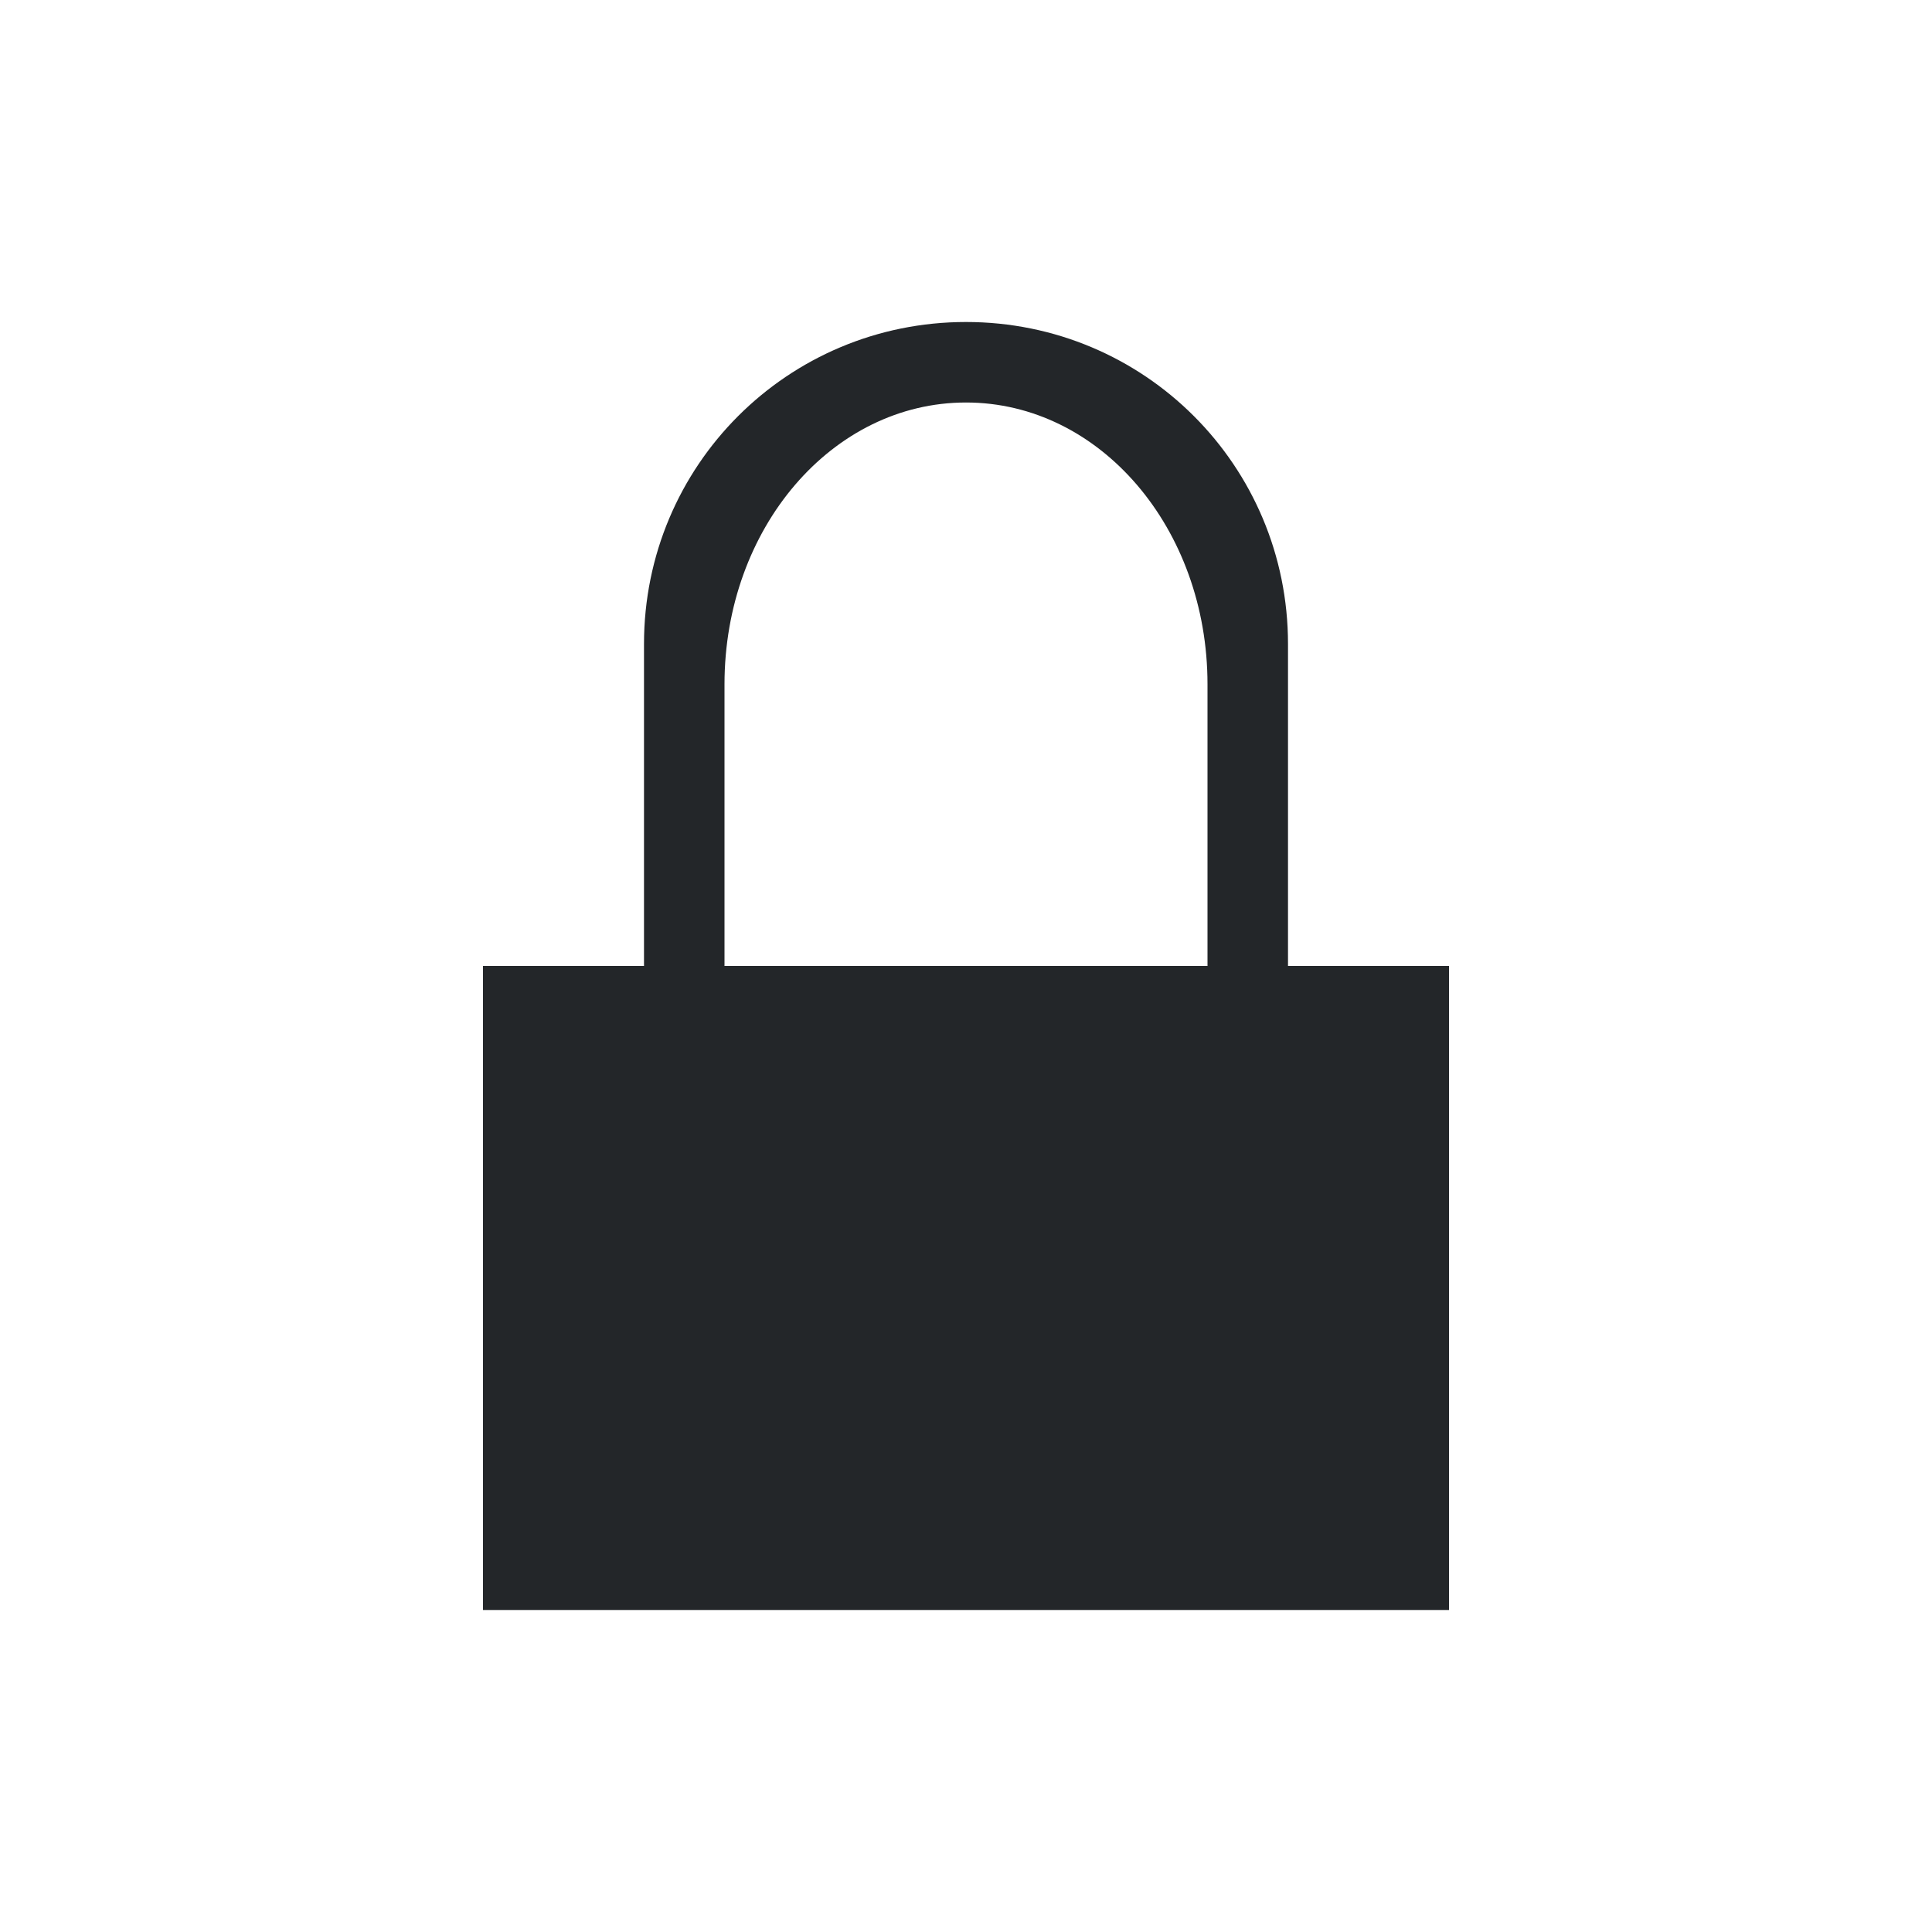
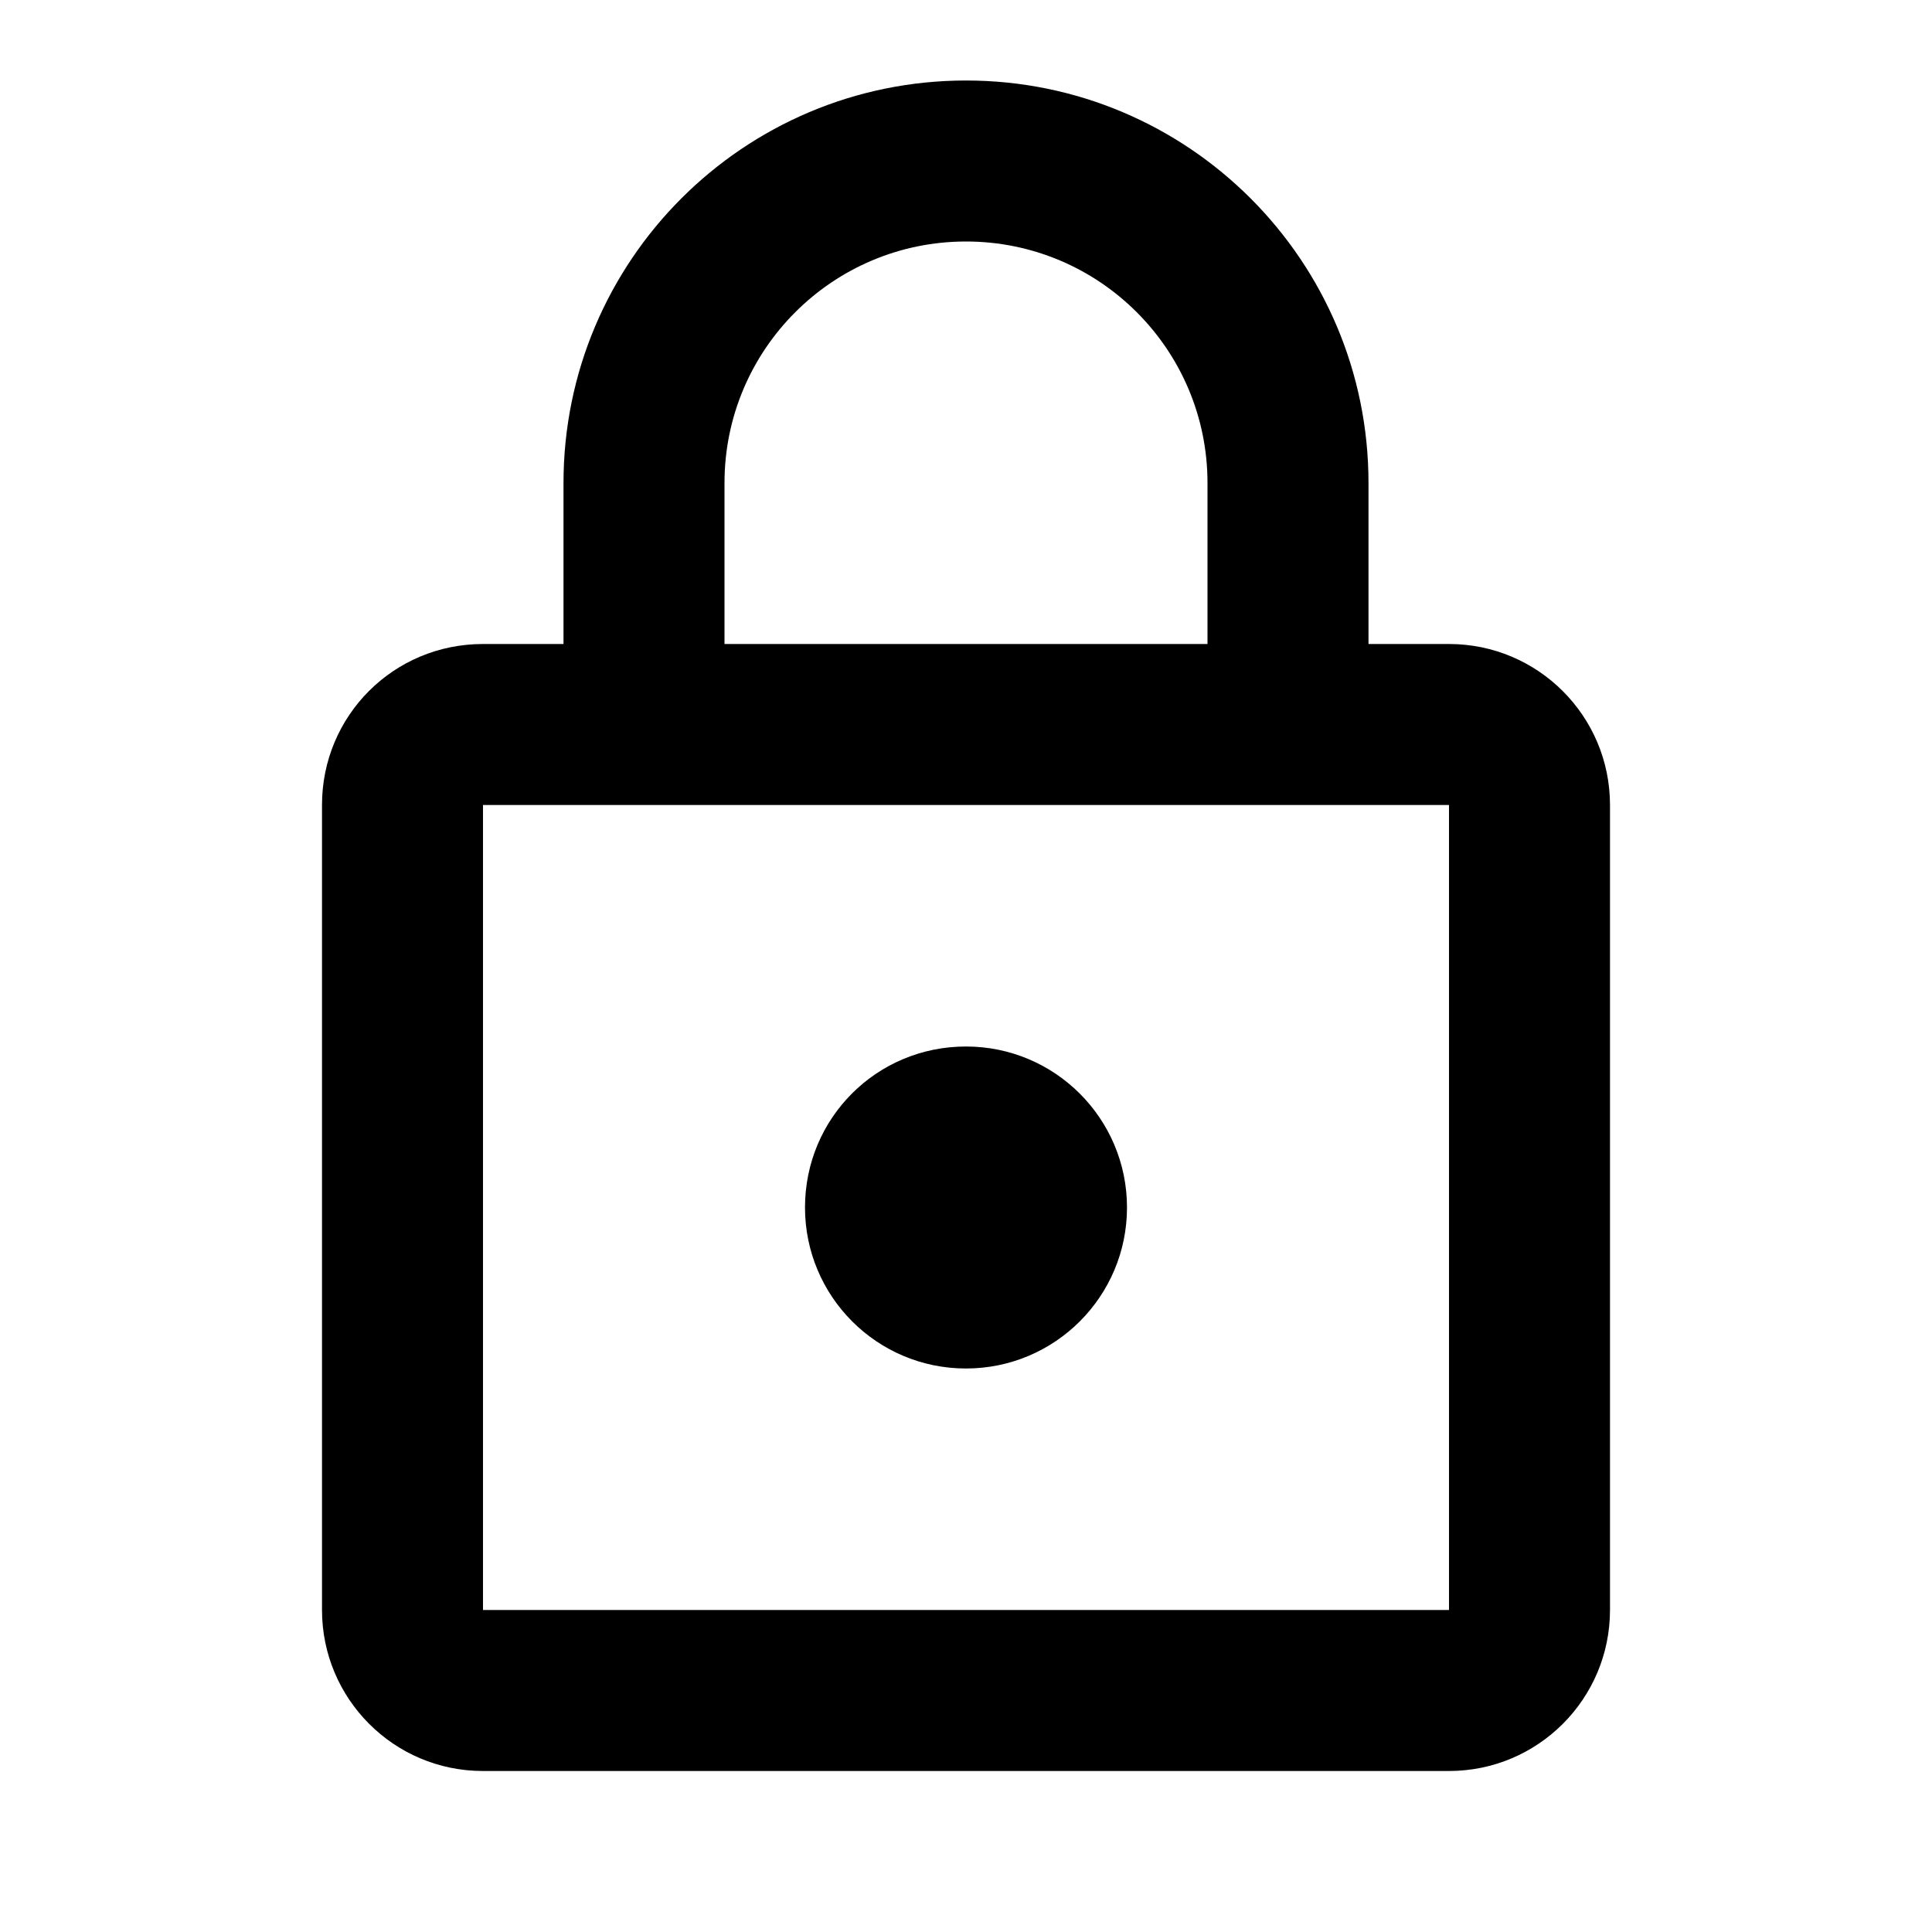
- <svg xmlns="http://www.w3.org/2000/svg" viewBox="0 0 24 24">
-   <defs id="defs3051">
-     <style type="text/css" id="current-color-scheme">
-       .ColorScheme-Text {
-         color:#232629;
-       }
-       </style>
-   </defs>
-   <path style="fill:currentColor;fill-opacity:1;stroke:none" d="M 11,3 C 8.784,3 7,4.784 7,7 l 0,4 -2,0 c 0,2.667 0,5.333 0,8 4,0 8,0 12,0 l 0,-8 c -0.667,0 -1.333,0 -2,0 L 15,7 C 15,4.784 13.216,3 11,3 m 0,1 c 1.662,0 3,1.561 3,3.5 L 14,11 8,11 8,7.5 C 8,5.561 9.338,4 11,4" class="ColorScheme-Text" transform="translate(1,1)" />
+ <svg xmlns="http://www.w3.org/2000/svg" version="1.1" id="mdi-lock-outline" width="24" height="24" viewBox="0 0 24 24">
+   <path d="M12,17C10.89,17 10,16.1 10,15C10,13.89 10.89,13 12,13A2,2 0 0,1 14,15A2,2 0 0,1 12,17M18,20V10H6V20H18M18,8A2,2 0 0,1 20,10V20A2,2 0 0,1 18,22H6C4.89,22 4,21.1 4,20V10C4,8.89 4.89,8 6,8H7V6A5,5 0 0,1 12,1A5,5 0 0,1 17,6V8H18M12,3A3,3 0 0,0 9,6V8H15V6A3,3 0 0,0 12,3Z" />
</svg>
